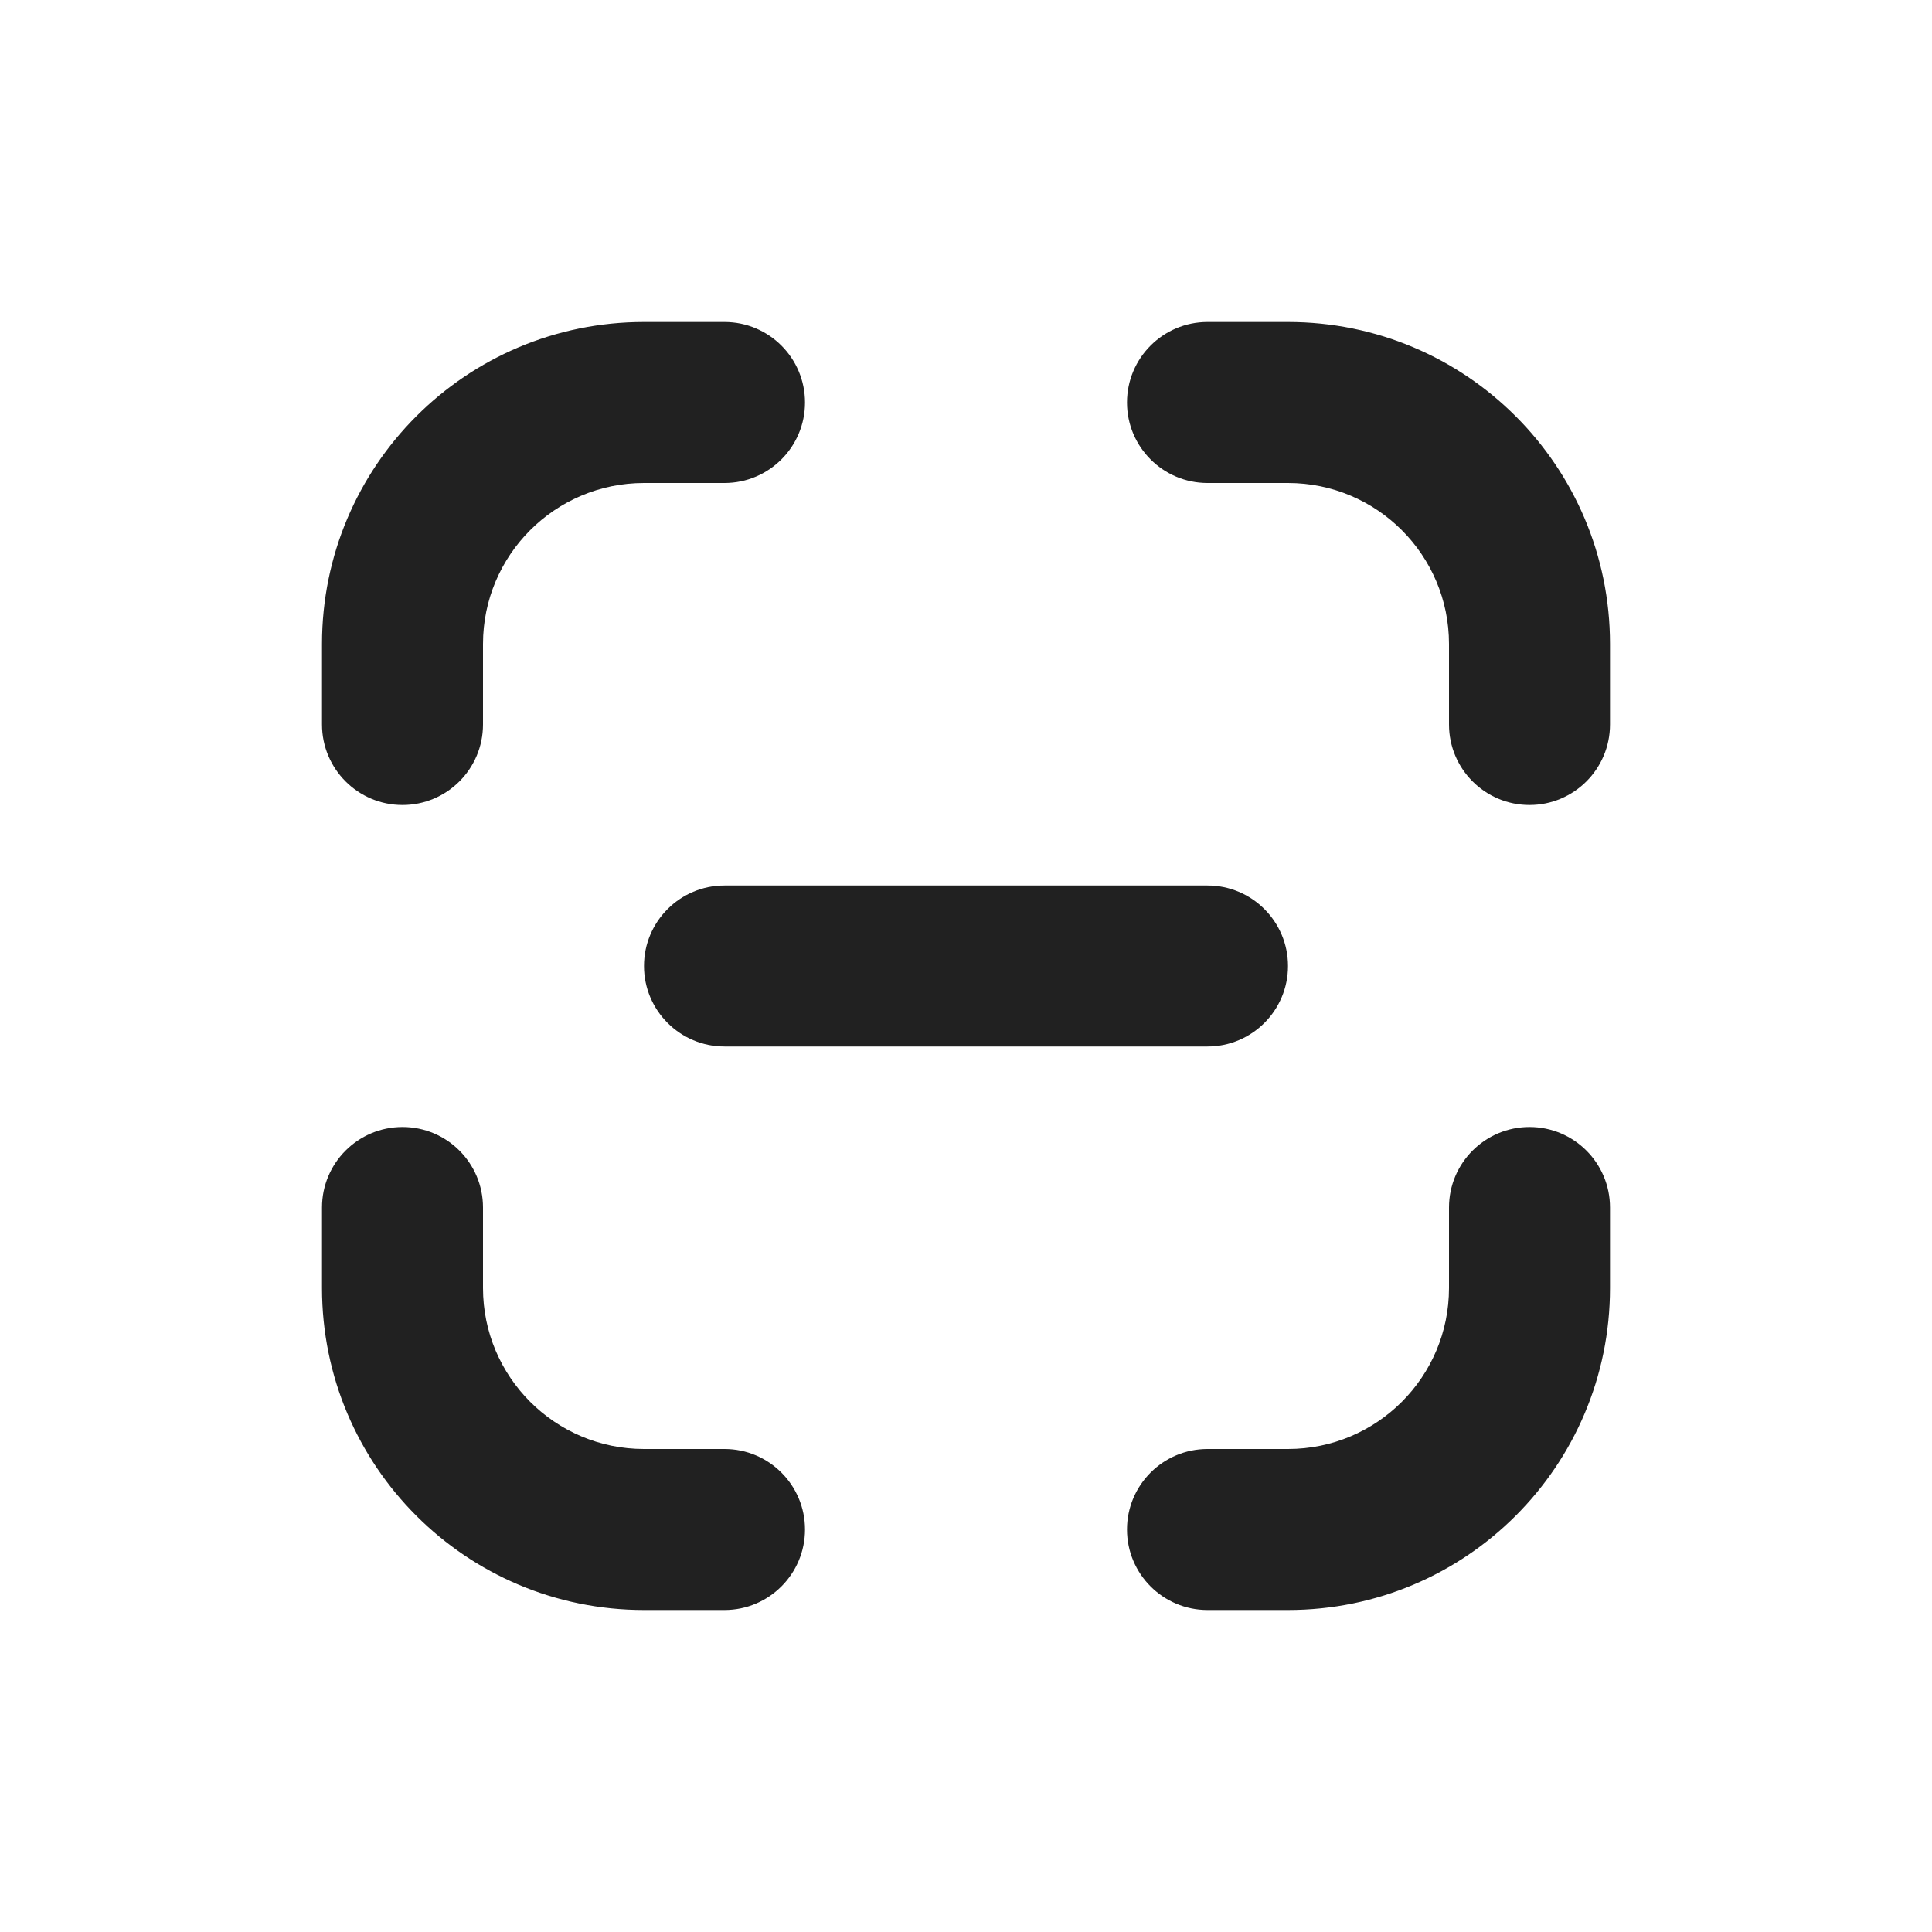
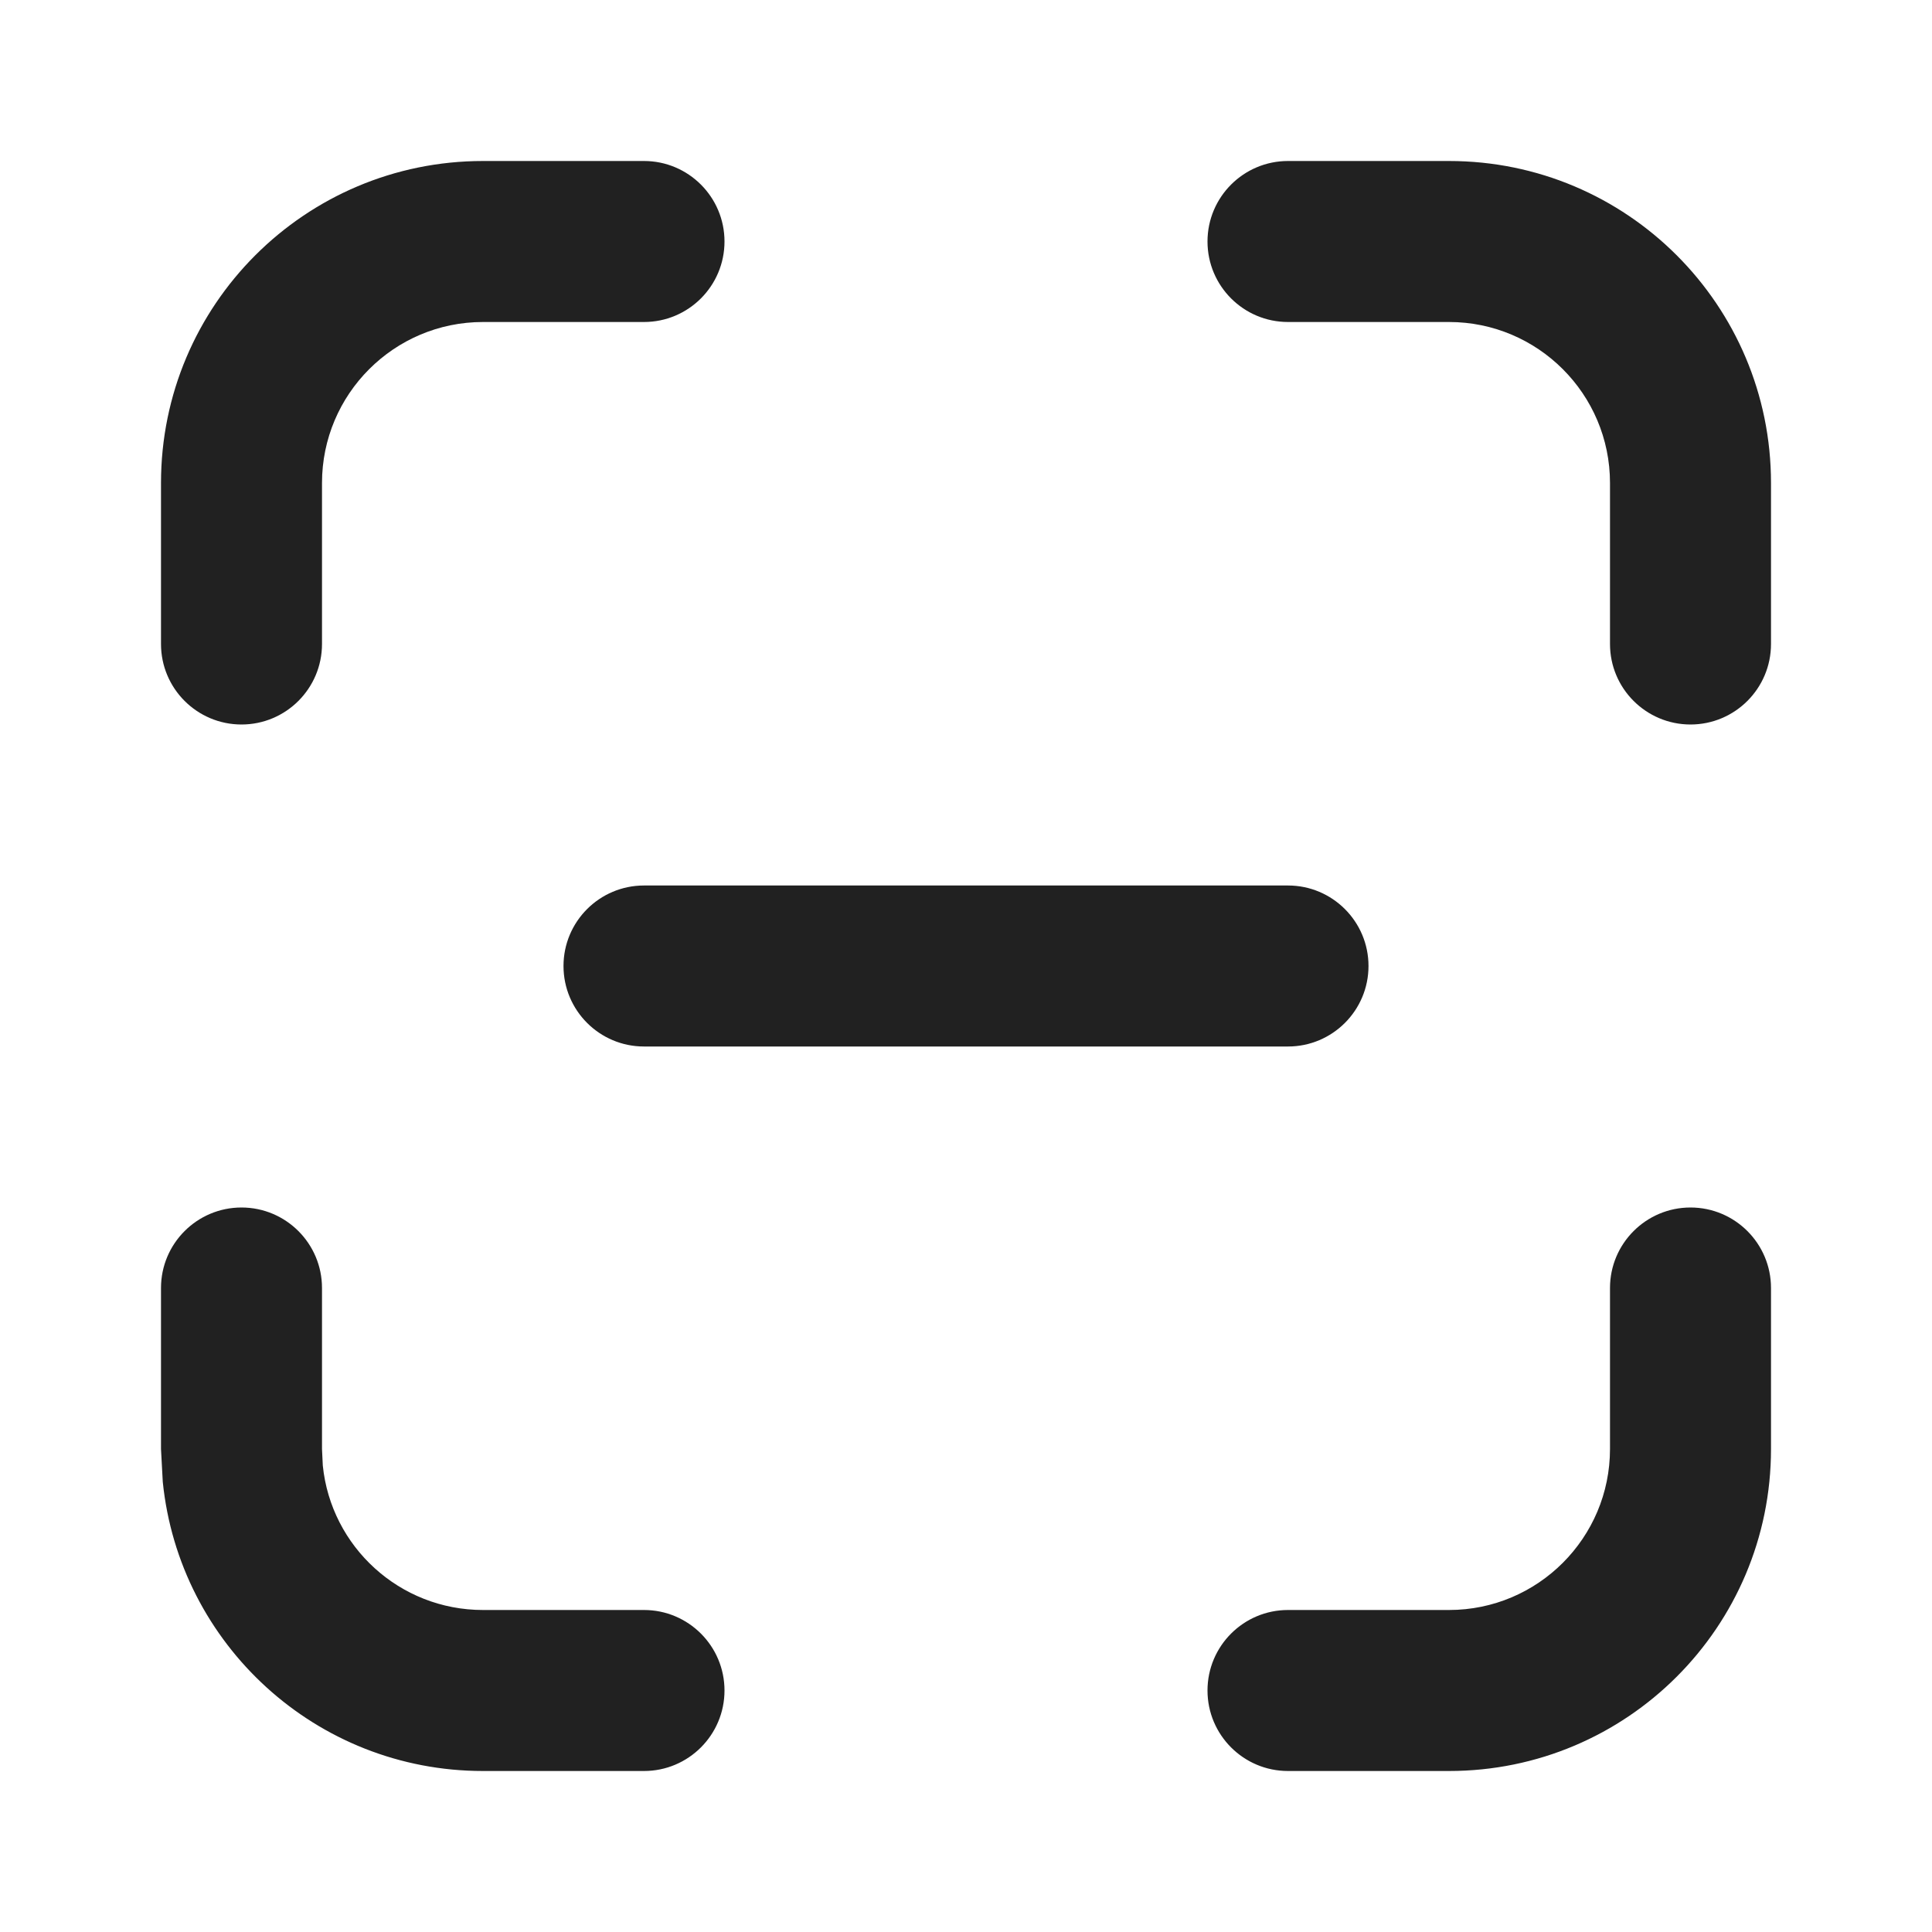
<svg xmlns="http://www.w3.org/2000/svg" width="12" height="12" viewBox="0 0 12 12" fill="none">
-   <path d="M4 2C2.895 2 2 2.895 2 4V4.5C2 4.776 2.224 5 2.5 5C2.776 5 3 4.776 3 4.5V4C3 3.448 3.448 3 4 3H4.5C4.776 3 5 2.776 5 2.5C5 2.224 4.776 2 4.5 2H4ZM7.5 2C7.224 2 7 2.224 7 2.5C7 2.776 7.224 3 7.5 3H8C8.552 3 9 3.448 9 4V4.5C9 4.776 9.224 5 9.5 5C9.776 5 10 4.776 10 4.5V4C10 2.895 9.105 2 8 2H7.5ZM3 7.5C3 7.224 2.776 7 2.5 7C2.224 7 2 7.224 2 7.5V8C2 9.105 2.895 10 4 10H4.5C4.776 10 5 9.776 5 9.5C5 9.224 4.776 9 4.5 9L4 9C3.448 9 3 8.552 3 8V7.5ZM10 7.5C10 7.224 9.776 7 9.5 7C9.224 7 9 7.224 9 7.5V8C9 8.552 8.552 9 8 9L7.5 9C7.224 9 7 9.224 7 9.5C7 9.776 7.224 10 7.5 10H8C9.105 10 10 9.105 10 8V7.5ZM4.5 5.5C4.224 5.5 4 5.724 4 6C4 6.276 4.224 6.5 4.5 6.5H7.5C7.776 6.5 8 6.276 8 6C8 5.724 7.776 5.5 7.5 5.5H4.5Z" fill="#212121" />
+   <path d="M1.5 7.5C1.776 7.5 2 7.724 2 8V9L2.005 9.103C2.056 9.607 2.482 10 3 10H4C4.276 10 4.5 10.224 4.5 10.5C4.5 10.776 4.276 11 4 11H3C1.964 11 1.113 10.213 1.011 9.204L1 9V8C1 7.724 1.224 7.5 1.5 7.5ZM10.5 7.5C10.776 7.5 11 7.724 11 8V9C11 10.105 10.105 11 9 11H8C7.724 11 7.5 10.776 7.5 10.5C7.5 10.224 7.724 10 8 10H9C9.552 10 10 9.552 10 9V8C10 7.724 10.224 7.5 10.5 7.5ZM8 5.5C8.276 5.5 8.5 5.724 8.5 6C8.5 6.276 8.276 6.5 8 6.5H4C3.724 6.5 3.5 6.276 3.5 6C3.5 5.724 3.724 5.5 4 5.5H8ZM4 1C4.276 1 4.5 1.224 4.5 1.5C4.5 1.776 4.276 2 4 2H3C2.448 2 2 2.448 2 3V4C2 4.276 1.776 4.5 1.5 4.5C1.224 4.5 1 4.276 1 4V3C1 1.895 1.895 1 3 1H4ZM9 1C10.105 1 11 1.895 11 3V4C11 4.276 10.776 4.5 10.5 4.5C10.224 4.5 10 4.276 10 4V3C10 2.448 9.552 2 9 2H8C7.724 2 7.5 1.776 7.5 1.5C7.5 1.224 7.724 1 8 1H9Z" fill="#212121" />
</svg>
